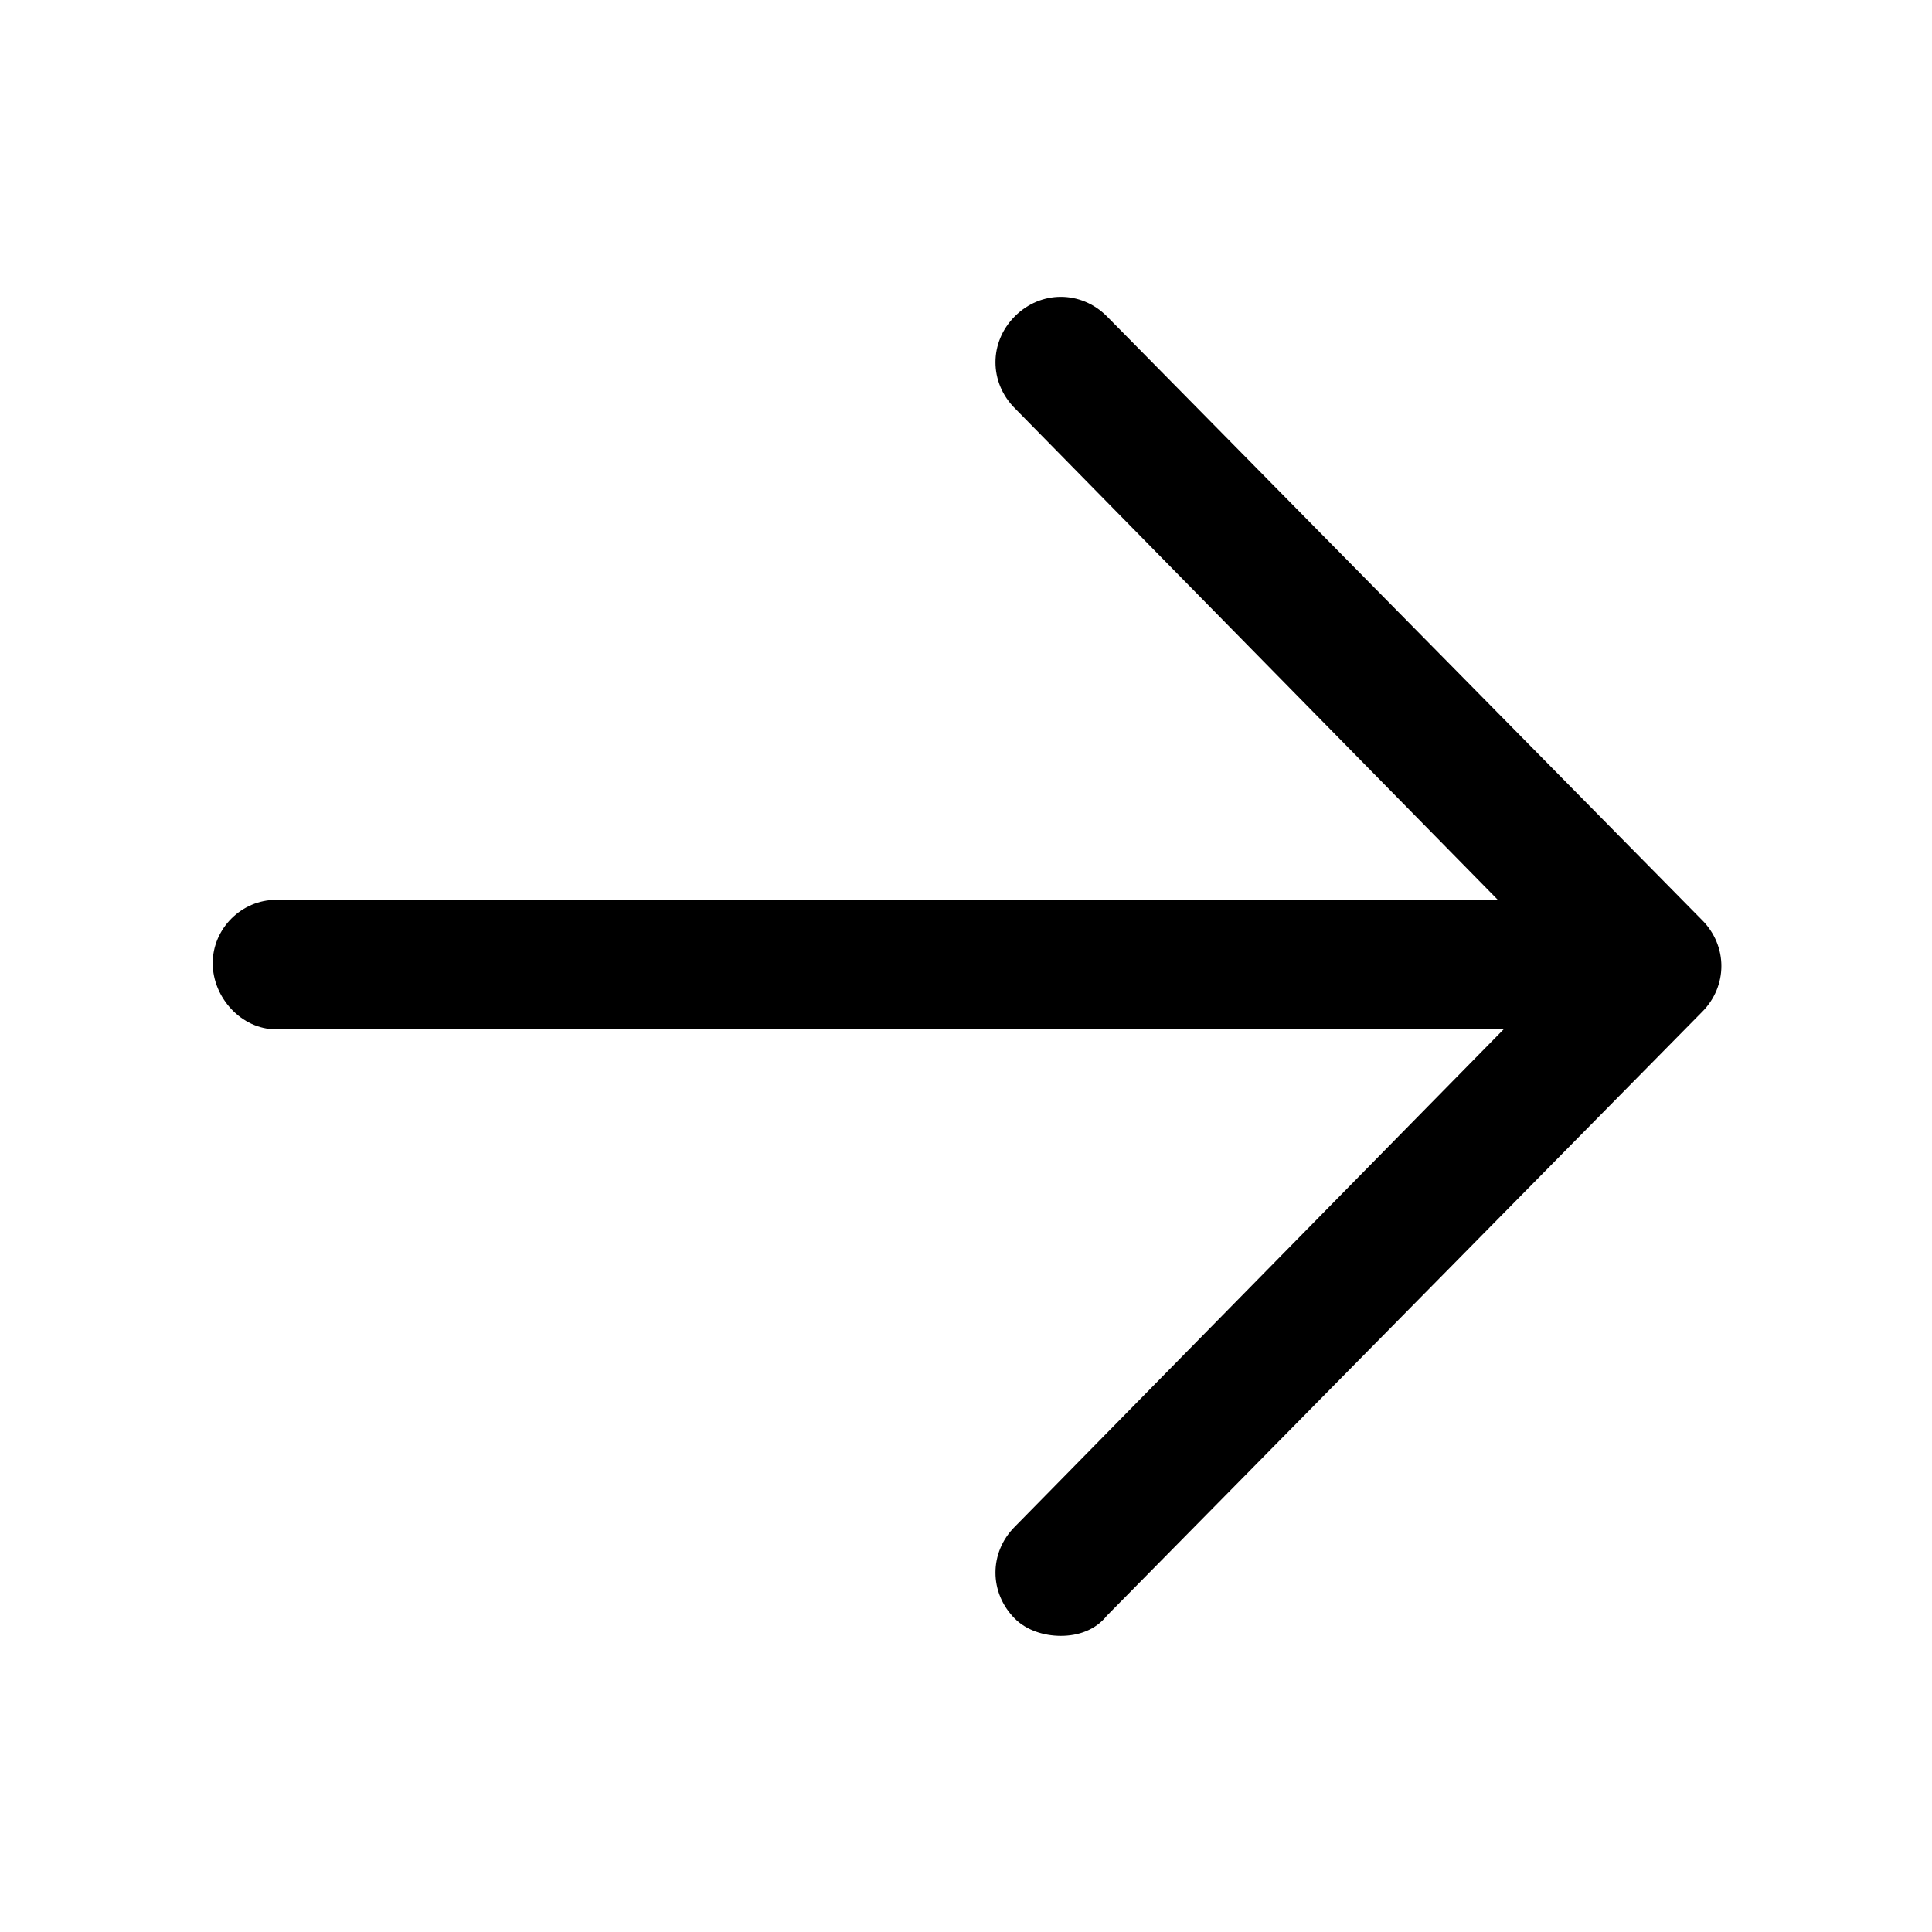
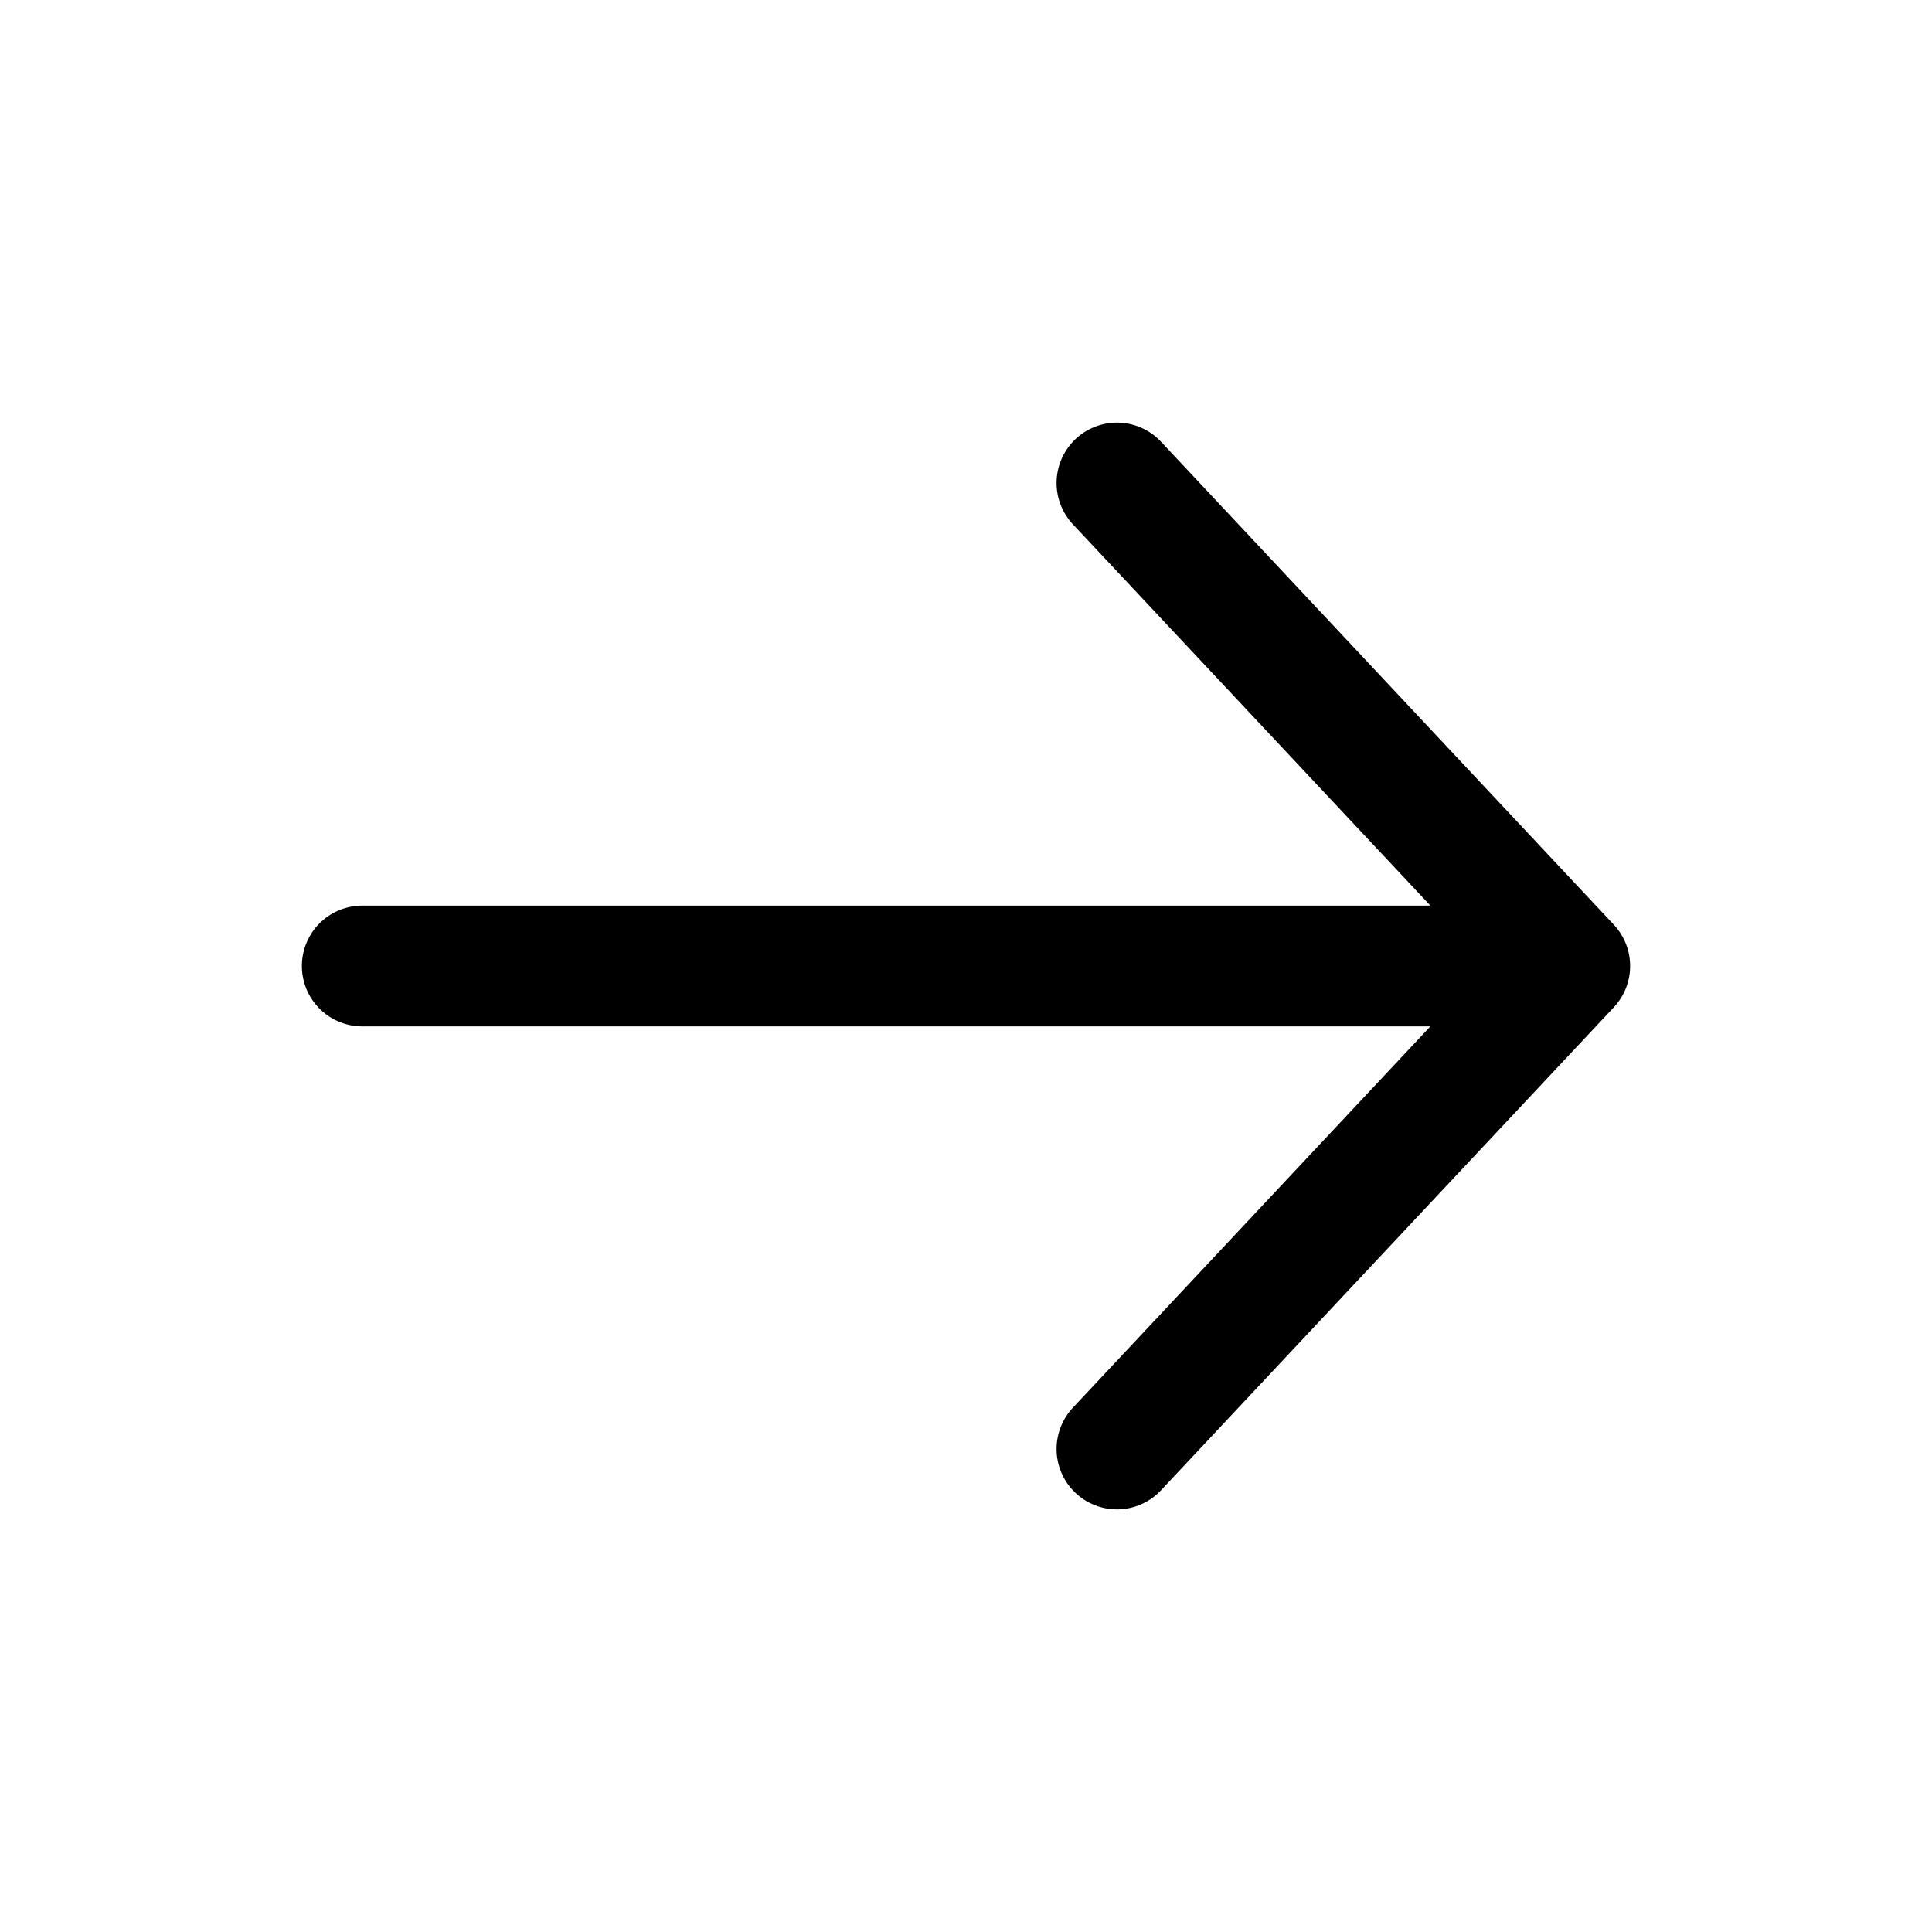
- <svg xmlns="http://www.w3.org/2000/svg" viewBox="0 0 21 21" fill="none">
-   <path d="M18.5 10L12.031 3.438C11.75 3.156 11.312 3.156 11.031 3.438C10.75 3.719 10.75 4.156 11.031 4.438L16.281 9.781H3C2.625 9.781 2.312 10.094 2.312 10.469C2.312 10.844 2.625 11.188 3 11.188H16.344L11.031 16.594C10.75 16.875 10.75 17.312 11.031 17.594C11.156 17.719 11.344 17.781 11.531 17.781C11.719 17.781 11.906 17.719 12.031 17.562L18.5 11C18.781 10.719 18.781 10.281 18.5 10Z" fill="currentColor" />
+ <svg xmlns="http://www.w3.org/2000/svg" fill="none" viewBox="0 0 24 24" stroke-width="1.5" stroke-linecap="round" stroke-linejoin="round" stroke="currentColor">
+   <path d="M4.5 12h15m0 0-5.625-6m5.625 6-5.625 6" />
</svg>
